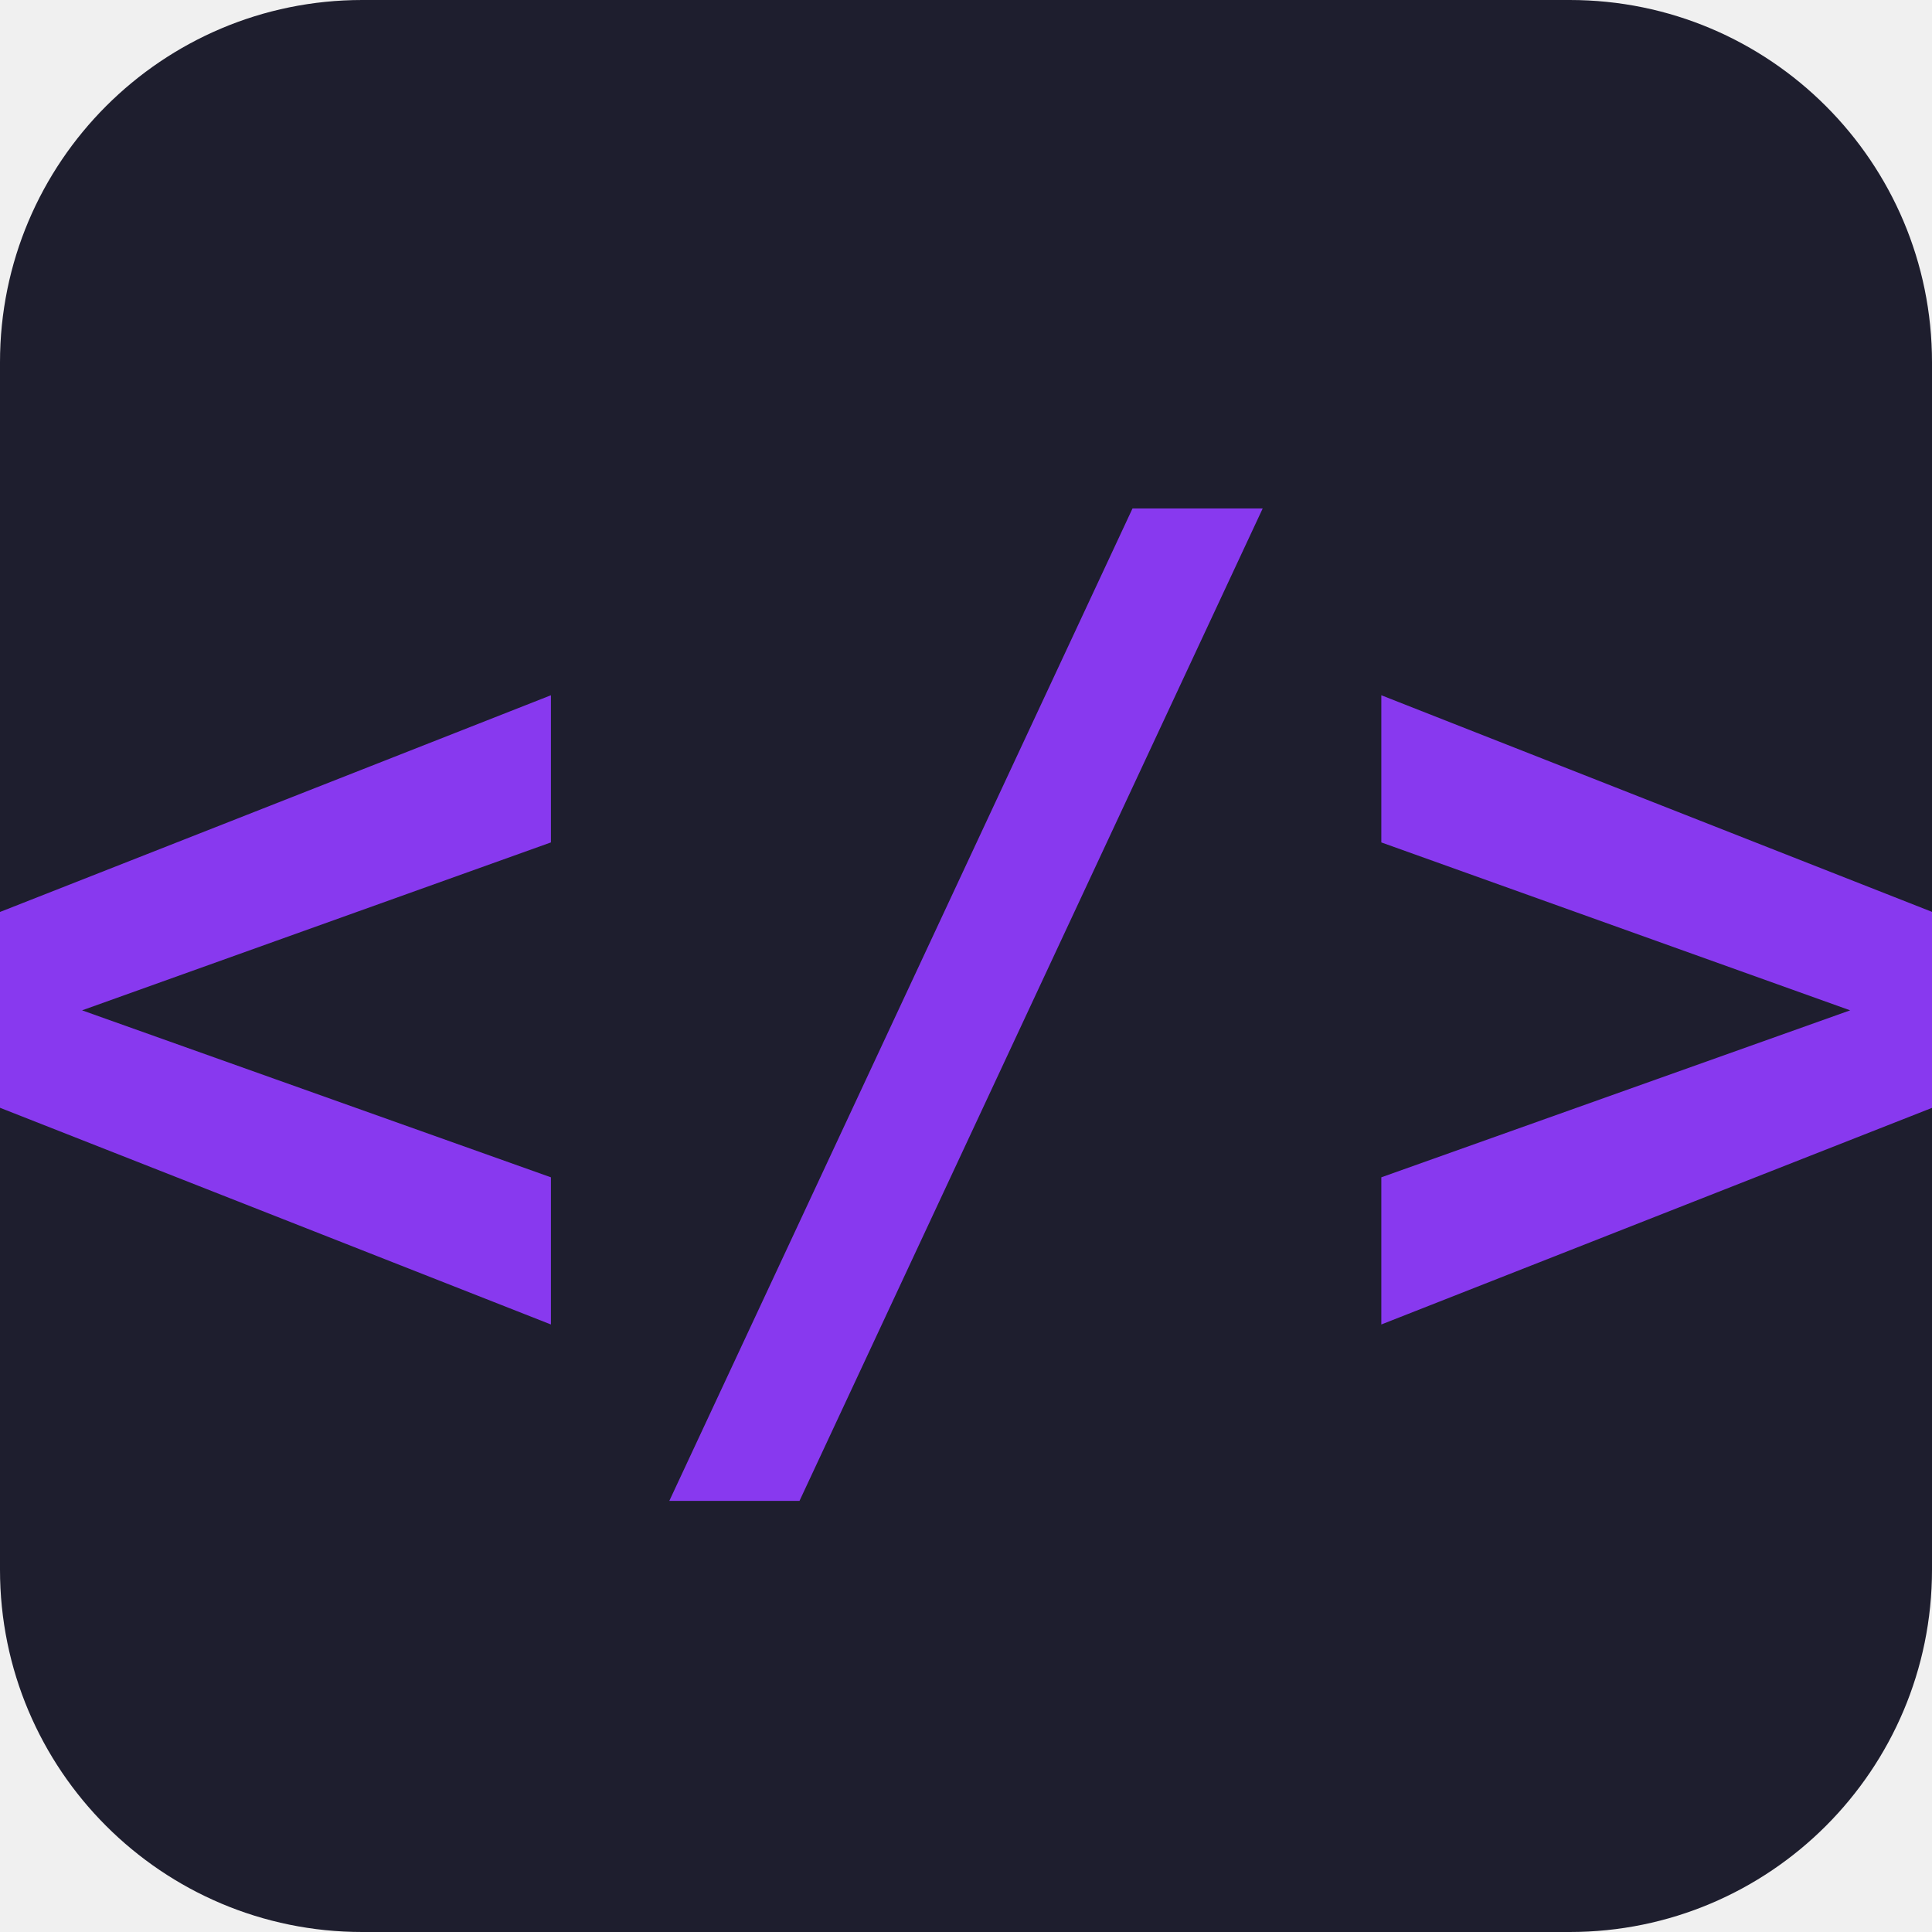
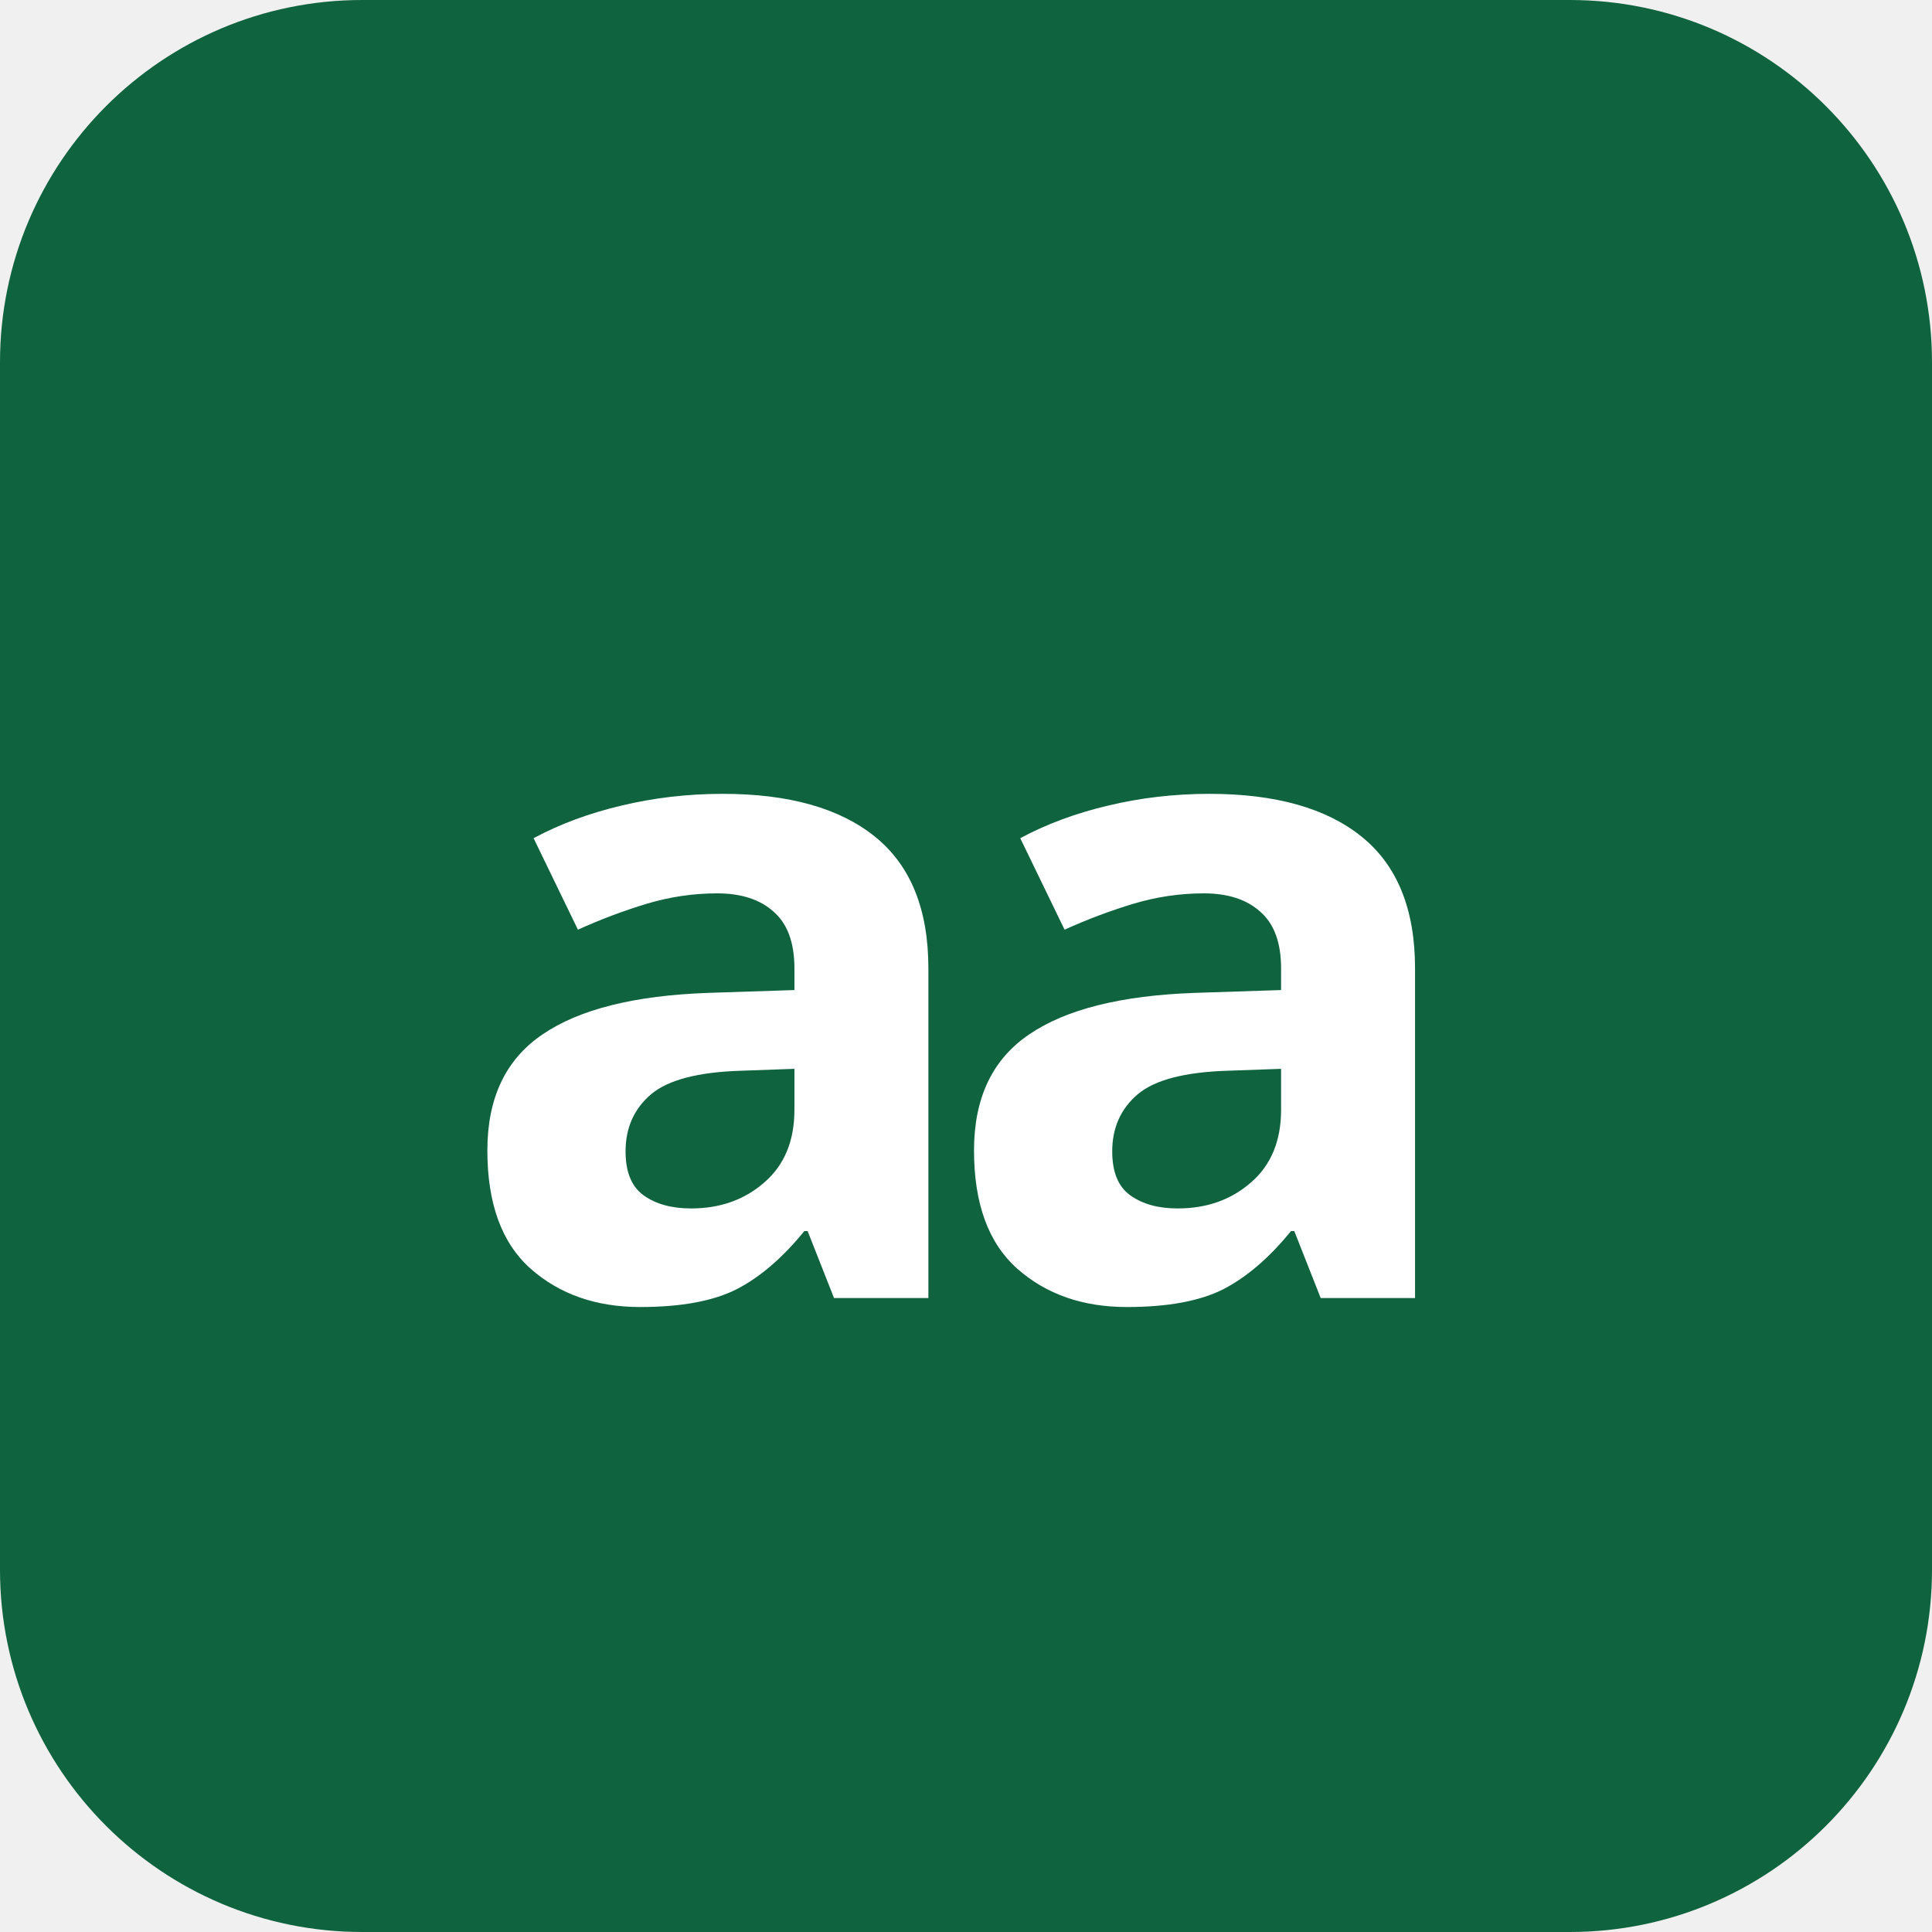
- <svg xmlns="http://www.w3.org/2000/svg" viewBox="0 0 32 32" width="32" height="32">
-   <rect width="32" height="32" rx="6" fill="#1e1e2e" />
-   <text x="16" y="23" font-family="monospace" font-size="20" font-weight="bold" fill="#8839ef" text-anchor="middle">&lt;/&gt;</text>
+ <svg xmlns="http://www.w3.org/2000/svg" viewBox="0 0 64 64">
+   <rect width="64" height="64" rx="12" fill="#10633f" />
+   <text x="32" y="43" text-anchor="middle" font-family="Segoe UI, system-ui, sans-serif" font-size="30" font-weight="800" letter-spacing="-2" fill="#fff">aa</text>
</svg>
